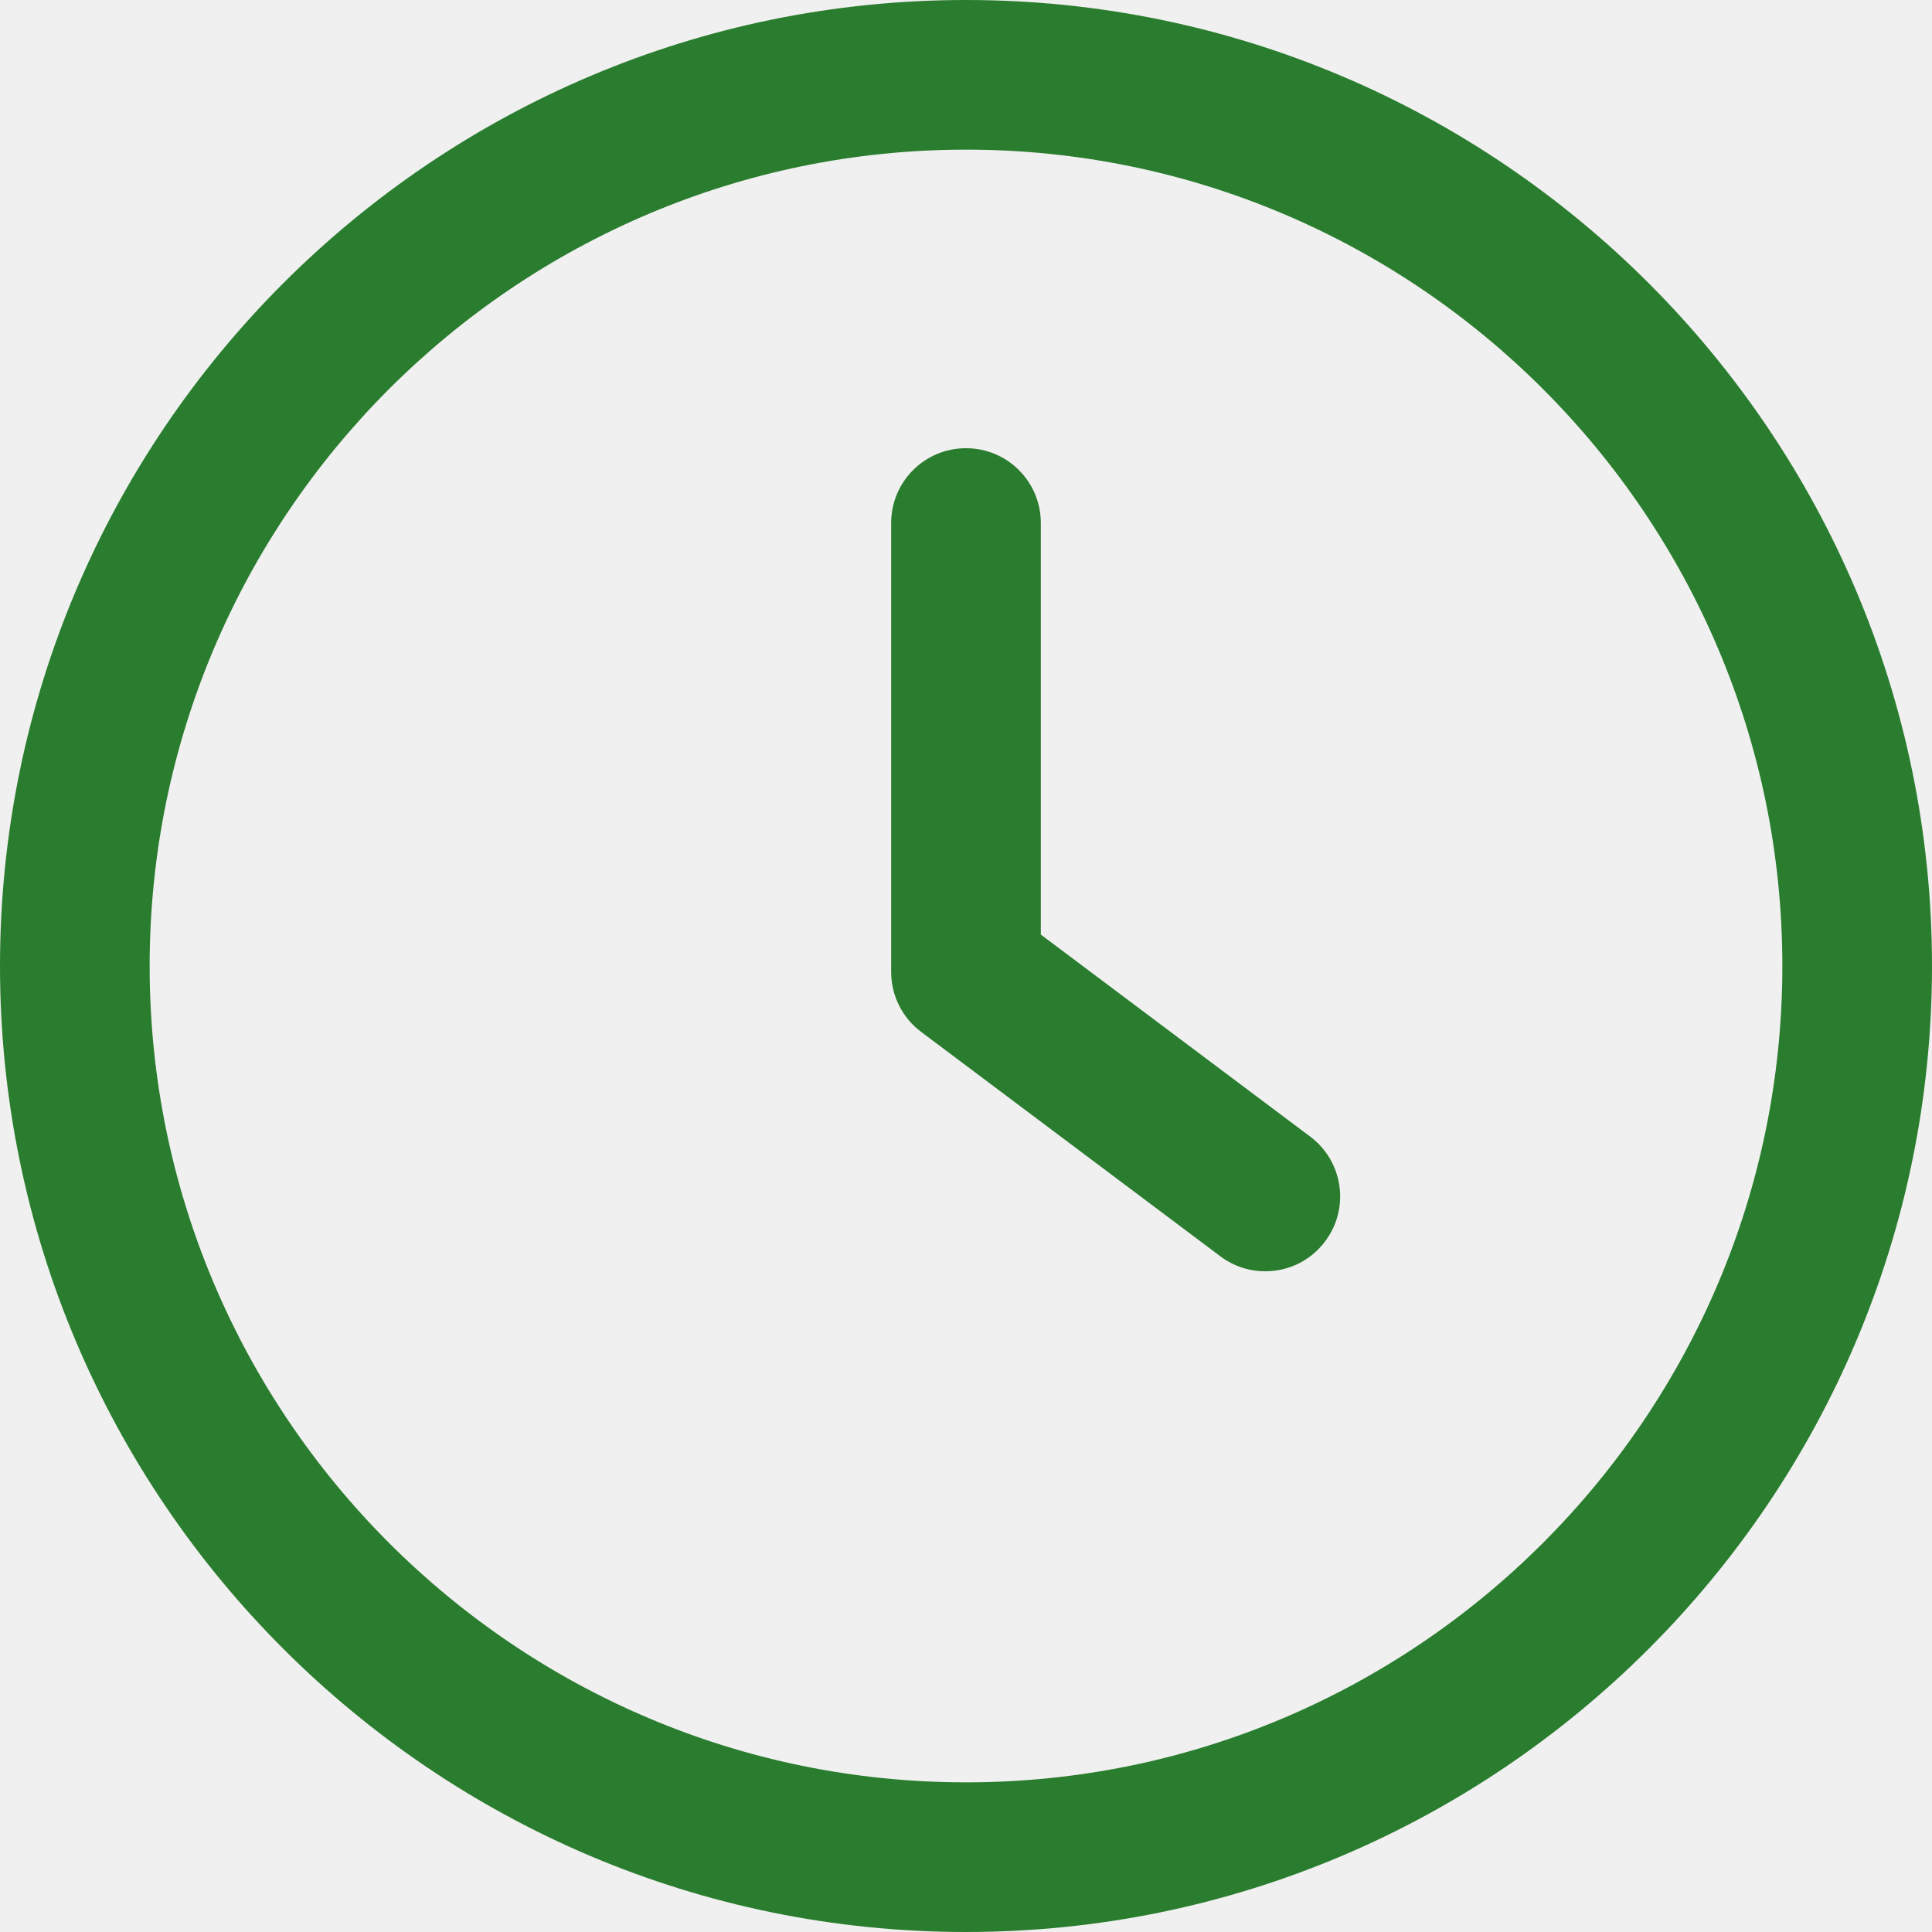
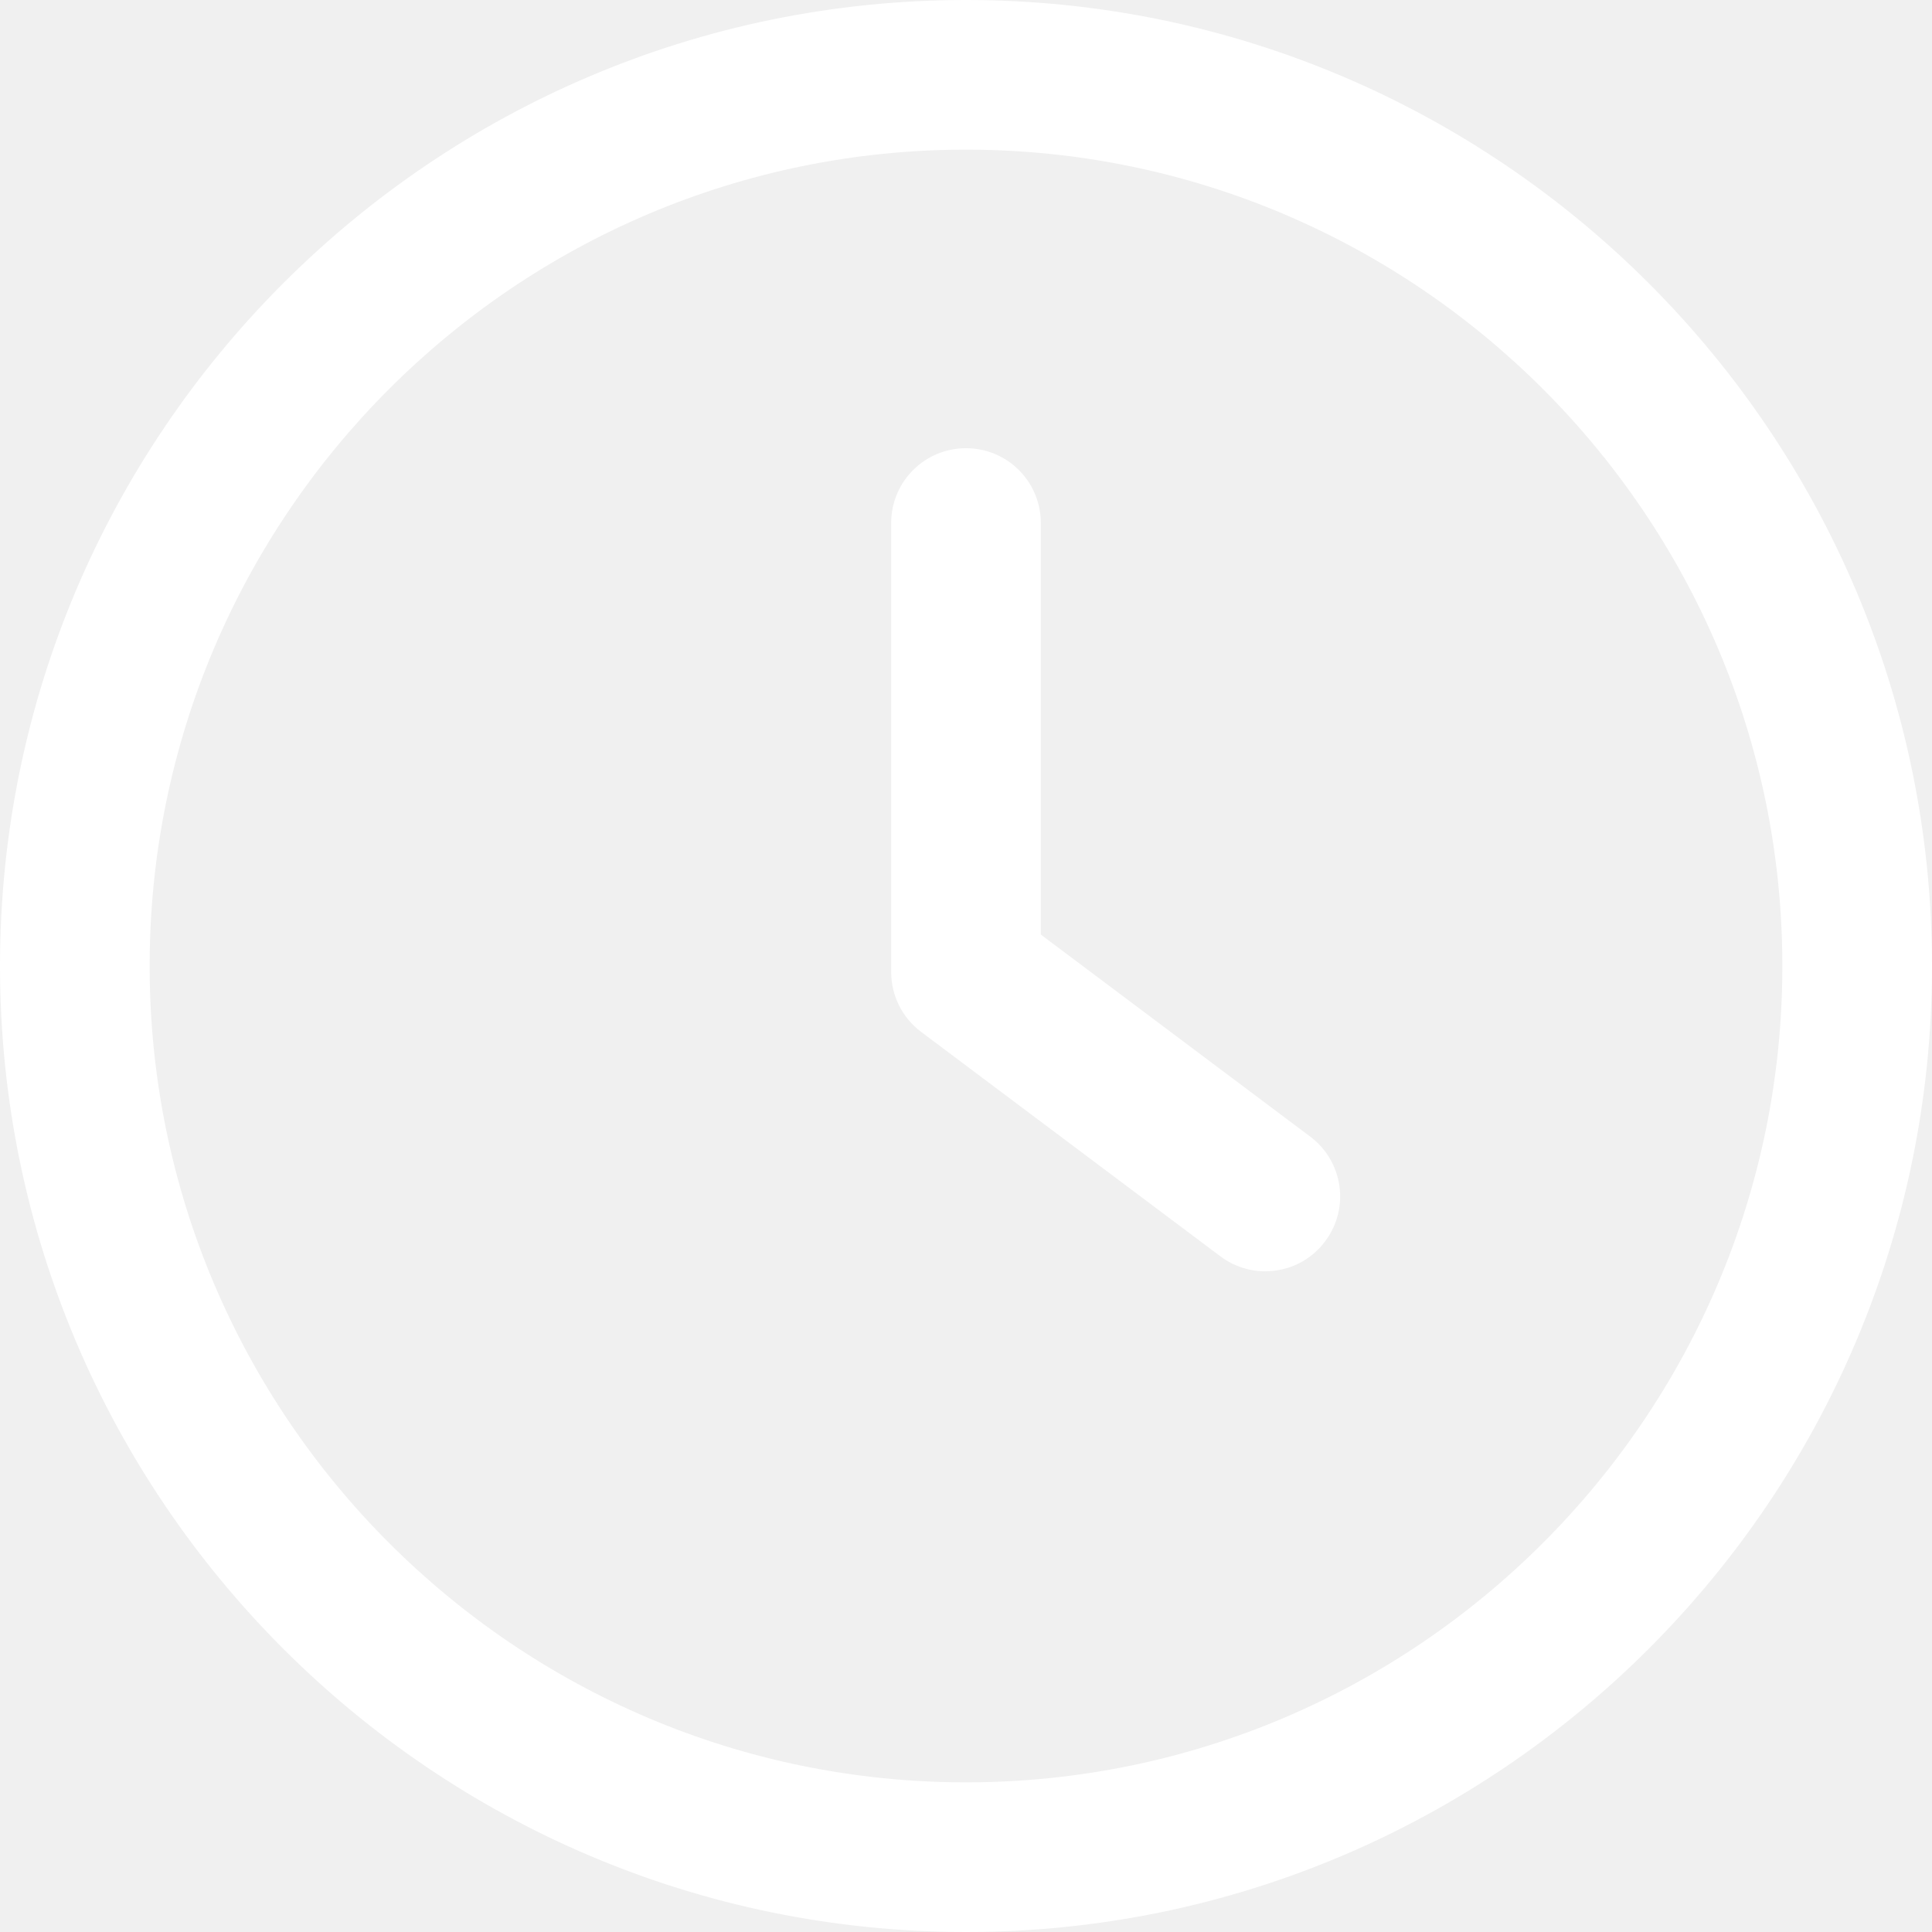
<svg xmlns="http://www.w3.org/2000/svg" version="1.1" width="512" height="512" x="0" y="0" viewBox="0 0 512 512" style="enable-background:new 0 0 512 512" xml:space="preserve" class="">
  <g>
    <g>
      <g>
-         <path d="M347.216,301.211l-71.387-53.54V138.609c0-10.966-8.864-19.83-19.83-19.83c-10.966,0-19.83,8.864-19.83,19.83v118.978    c0,6.246,2.935,12.136,7.932,15.864l79.318,59.489c3.569,2.677,7.734,3.966,11.878,3.966c6.048,0,11.997-2.717,15.884-7.952    C357.766,320.208,355.981,307.775,347.216,301.211z" fill="#2a7d2e" data-original="#000000" class="" />
+         <path d="M347.216,301.211l-71.387-53.54V138.609c0-10.966-8.864-19.83-19.83-19.83c-10.966,0-19.83,8.864-19.83,19.83v118.978    c0,6.246,2.935,12.136,7.932,15.864l79.318,59.489c3.569,2.677,7.734,3.966,11.878,3.966c6.048,0,11.997-2.717,15.884-7.952    C357.766,320.208,355.981,307.775,347.216,301.211z" fill="#ffffff" data-original="#000000" class="" />
      </g>
    </g>
    <g>
      <g>
-         <path d="M256,0C114.833,0,0,114.833,0,256s114.833,256,256,256s256-114.833,256-256S397.167,0,256,0z M256,472.341    c-119.275,0-216.341-97.066-216.341-216.341S136.725,39.659,256,39.659c119.295,0,216.341,97.066,216.341,216.341    S375.275,472.341,256,472.341z" fill="#2a7d2e" data-original="#000000" class="" />
+         <path d="M256,0C114.833,0,0,114.833,0,256s114.833,256,256,256s256-114.833,256-256S397.167,0,256,0z M256,472.341    c-119.275,0-216.341-97.066-216.341-216.341S136.725,39.659,256,39.659c119.295,0,216.341,97.066,216.341,216.341    S375.275,472.341,256,472.341z" fill="#ffffff" data-original="#000000" class="" />
      </g>
    </g>
    <g>
</g>
    <g>
</g>
    <g>
</g>
    <g>
</g>
    <g>
</g>
    <g>
</g>
    <g>
</g>
    <g>
</g>
    <g>
</g>
    <g>
</g>
    <g>
</g>
    <g>
</g>
    <g>
</g>
    <g>
</g>
    <g>
</g>
  </g>
</svg>
